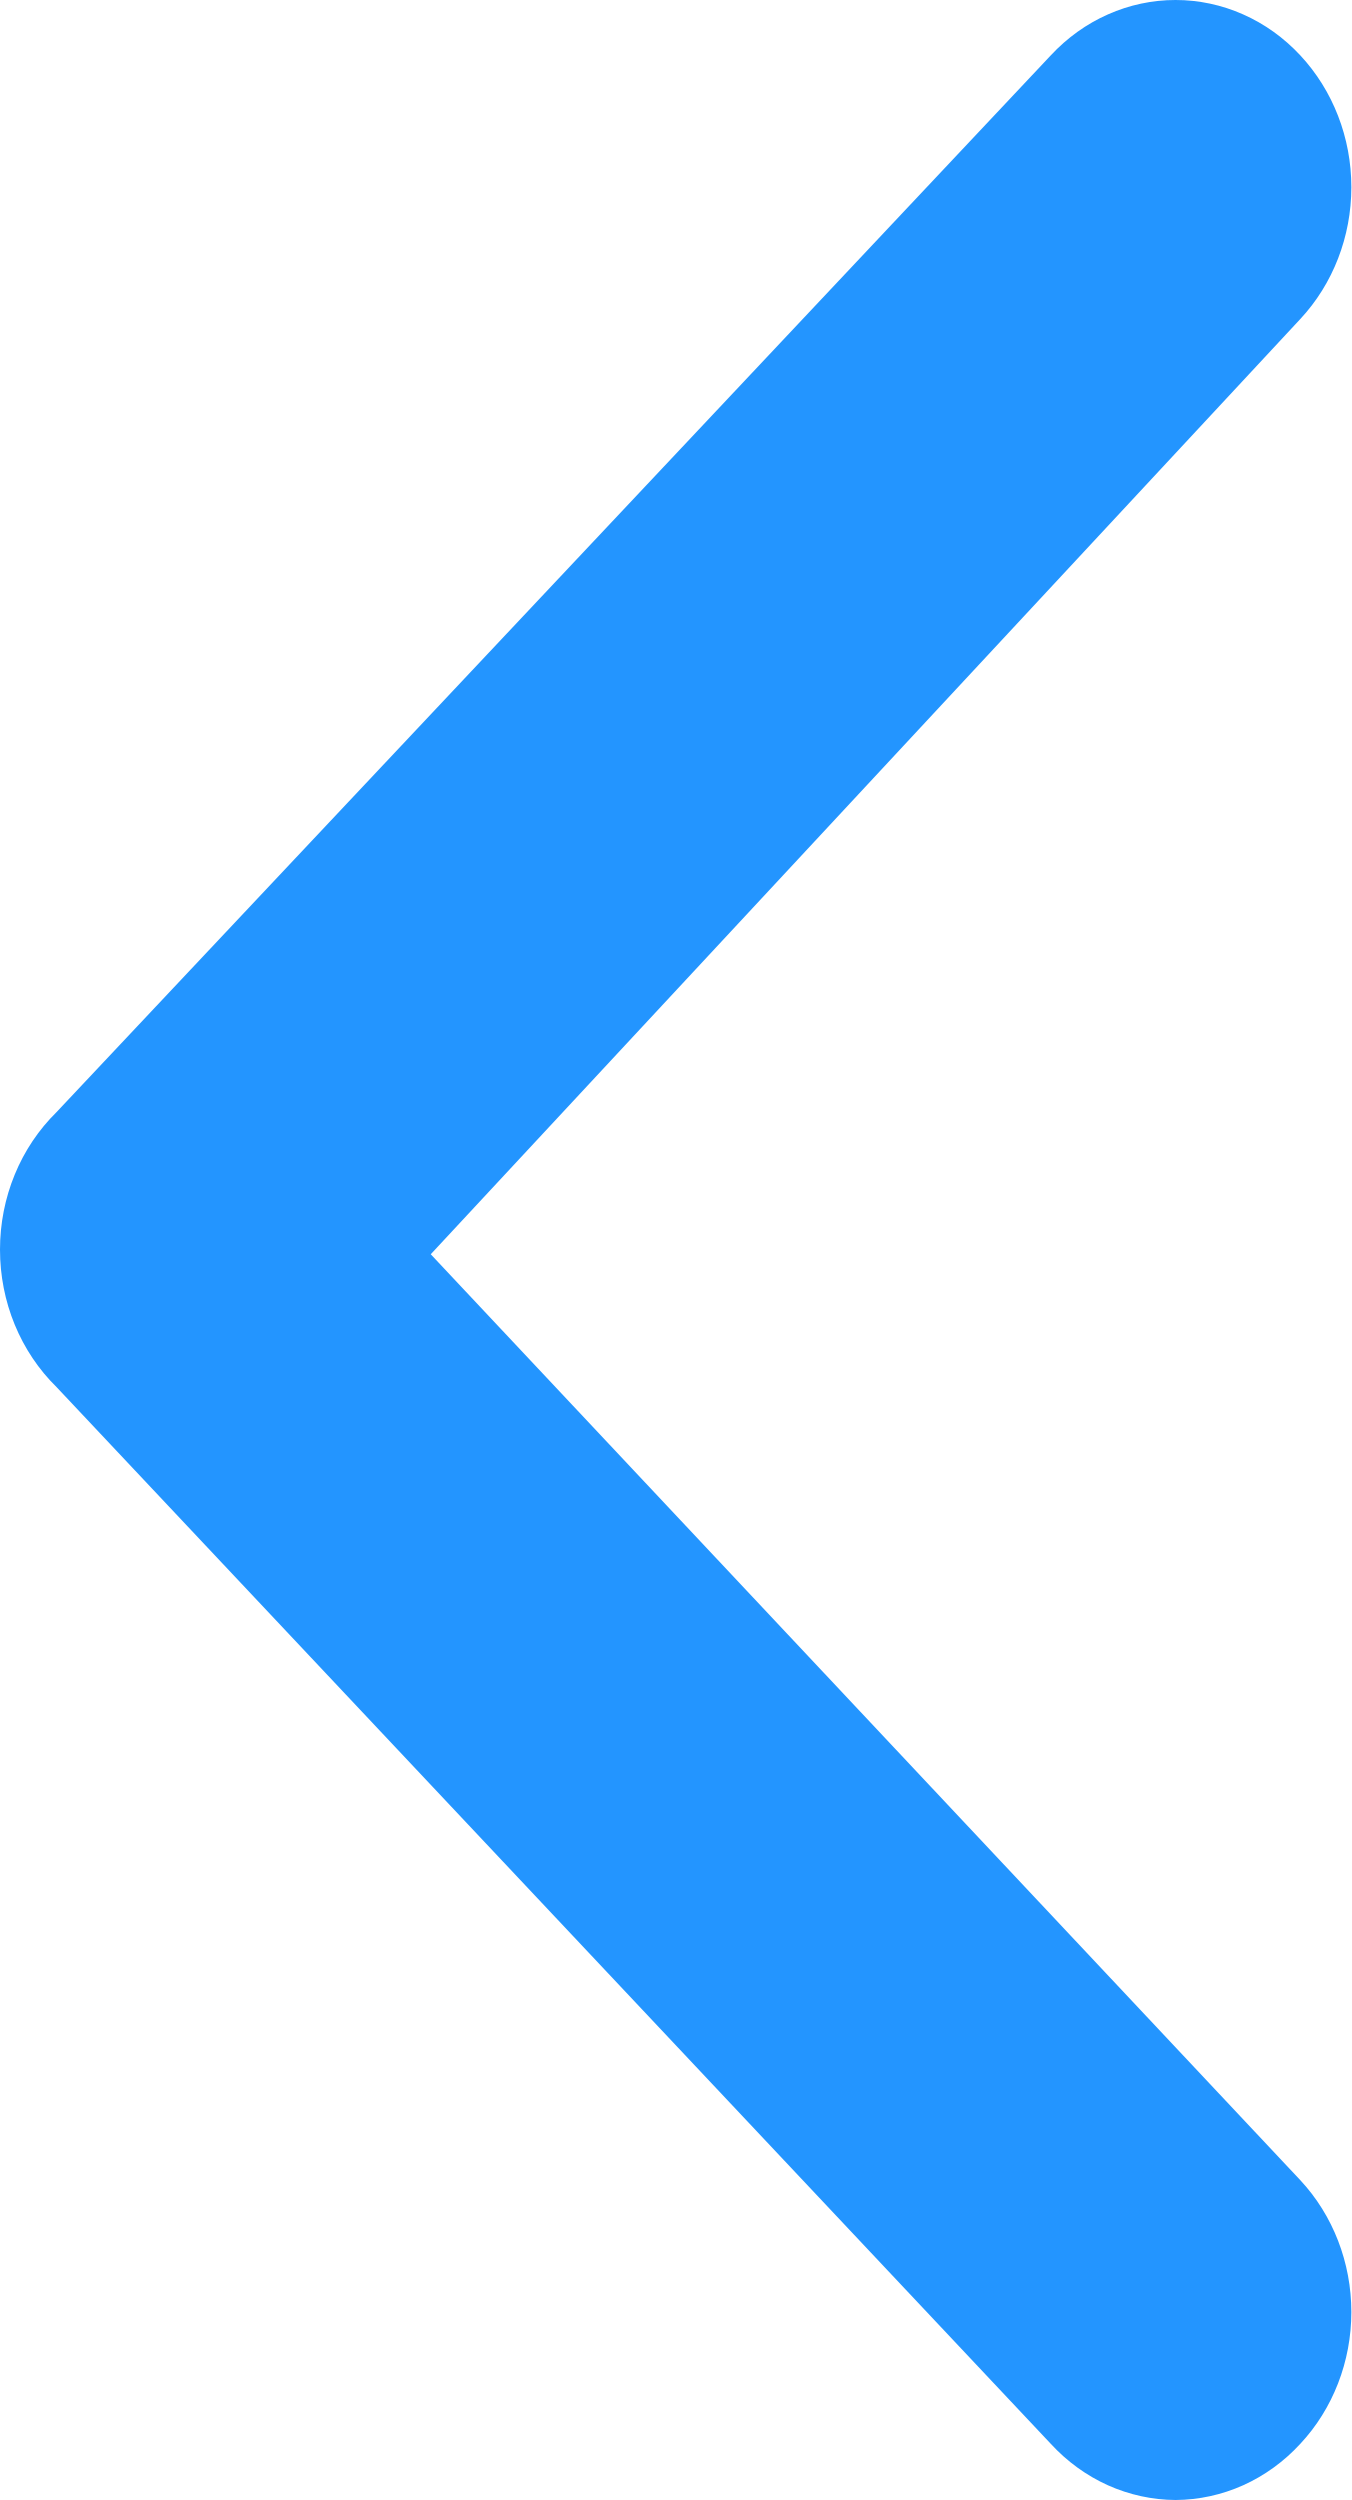
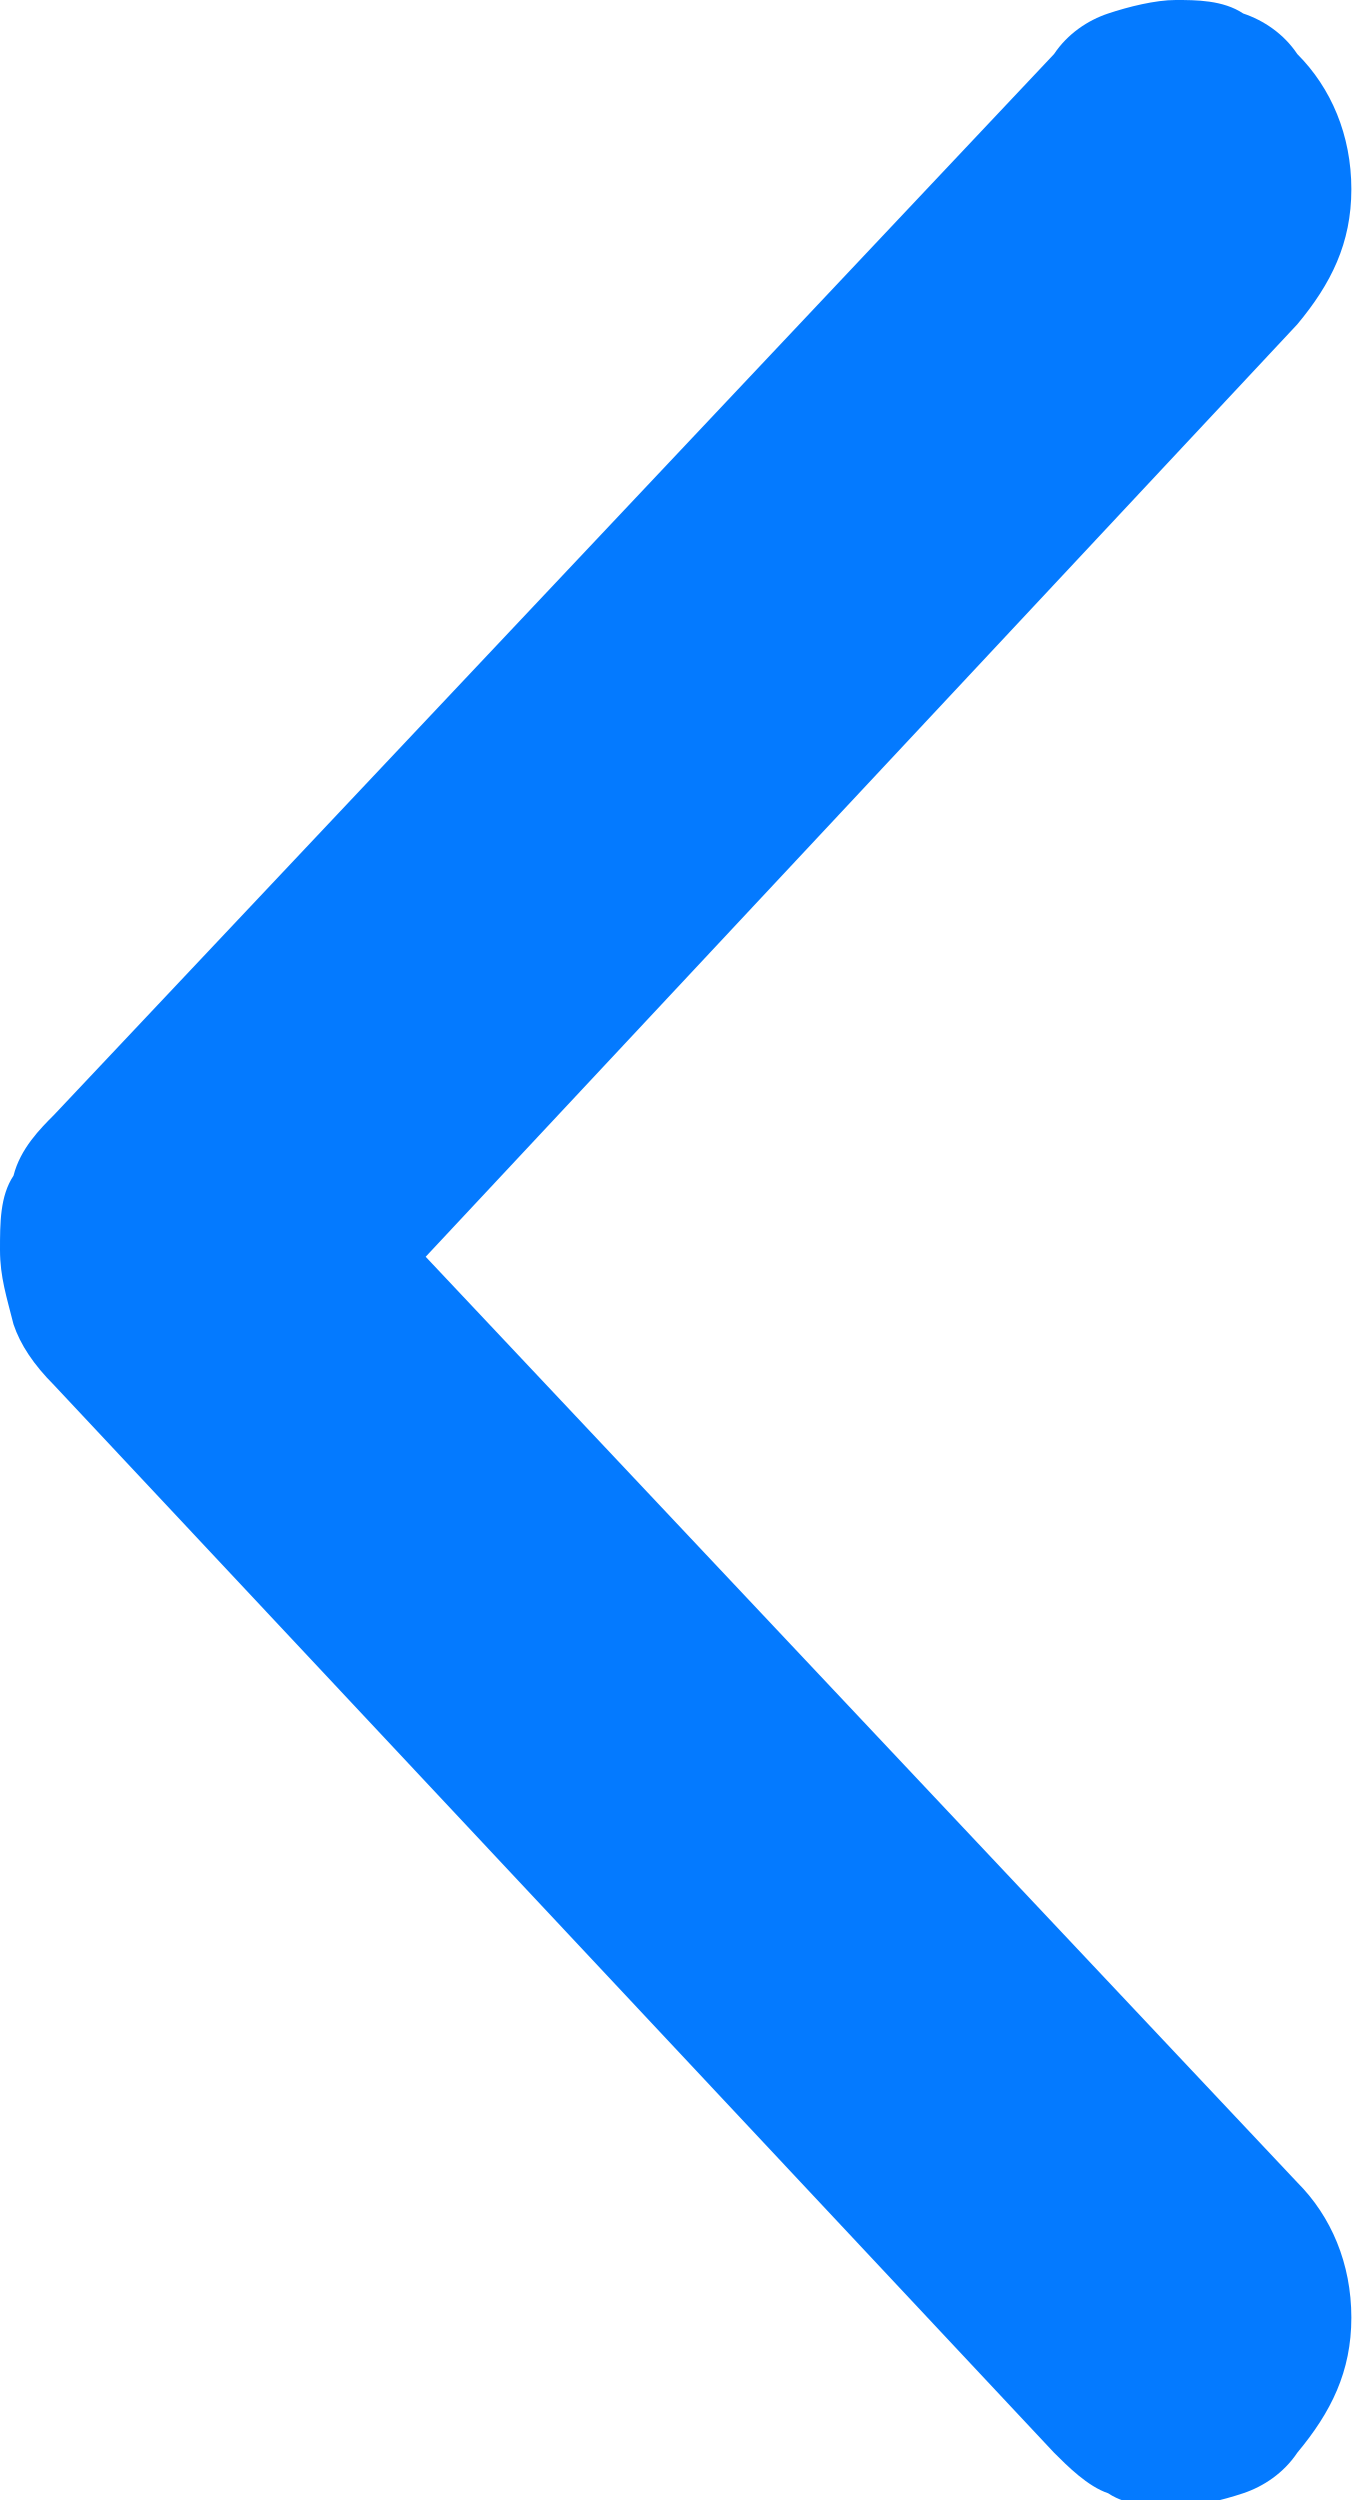
- <svg xmlns="http://www.w3.org/2000/svg" width="20" height="37" viewBox="0 0 20 37" fill="none">
-   <path d="M0.837 16.459L15.552 0.819C15.794 0.559 16.081 0.353 16.398 0.213C16.715 0.072 17.055 0 17.398 0C17.741 0 18.081 0.072 18.398 0.213C18.715 0.353 19.002 0.559 19.244 0.819C19.728 1.338 20 2.039 20 2.77C20 3.502 19.728 4.203 19.244 4.722L6.375 18.563L19.244 32.266C19.728 32.785 20 33.487 20 34.218C20 34.949 19.728 35.651 19.244 36.169C19.003 36.431 18.716 36.639 18.399 36.782C18.082 36.924 17.742 36.998 17.398 37C17.054 36.998 16.714 36.924 16.397 36.782C16.08 36.639 15.793 36.431 15.552 36.169L0.837 20.529C0.573 20.27 0.362 19.955 0.218 19.605C0.074 19.255 0 18.877 0 18.494C0 18.112 0.074 17.734 0.218 17.384C0.362 17.033 0.573 16.719 0.837 16.459Z" fill="#2395FF" />
+ <svg xmlns="http://www.w3.org/2000/svg" version="1.1" viewBox="0 0 20 37">
+   <defs>
+     <style>
+       .cls-1 {
+         fill: #047aff;
+       }
+     </style>
+   </defs>
+   <g>
+     <g id="_레이어_1" data-name="레이어_1">
+       <path class="cls-1" d="M.8,16.5L15.6.8c.2-.3.5-.5.8-.6.3-.1.7-.2,1-.2s.7,0,1,.2c.3.1.6.3.8.6.5.5.8,1.2.8,2s-.3,1.4-.8,2l-12.9,13.8,12.9,13.7c.5.5.8,1.2.8,2s-.3,1.4-.8,2c-.2.3-.5.5-.8.6-.3.1-.7.2-1,.2-.3,0-.7,0-1-.2-.3-.1-.6-.4-.8-.6L.8,20.5c-.3-.3-.5-.6-.6-.9-.1-.4-.2-.7-.2-1.1s0-.8.2-1.1c.1-.4.4-.7.6-.9Z" />
+     </g>
+   </g>
</svg>
